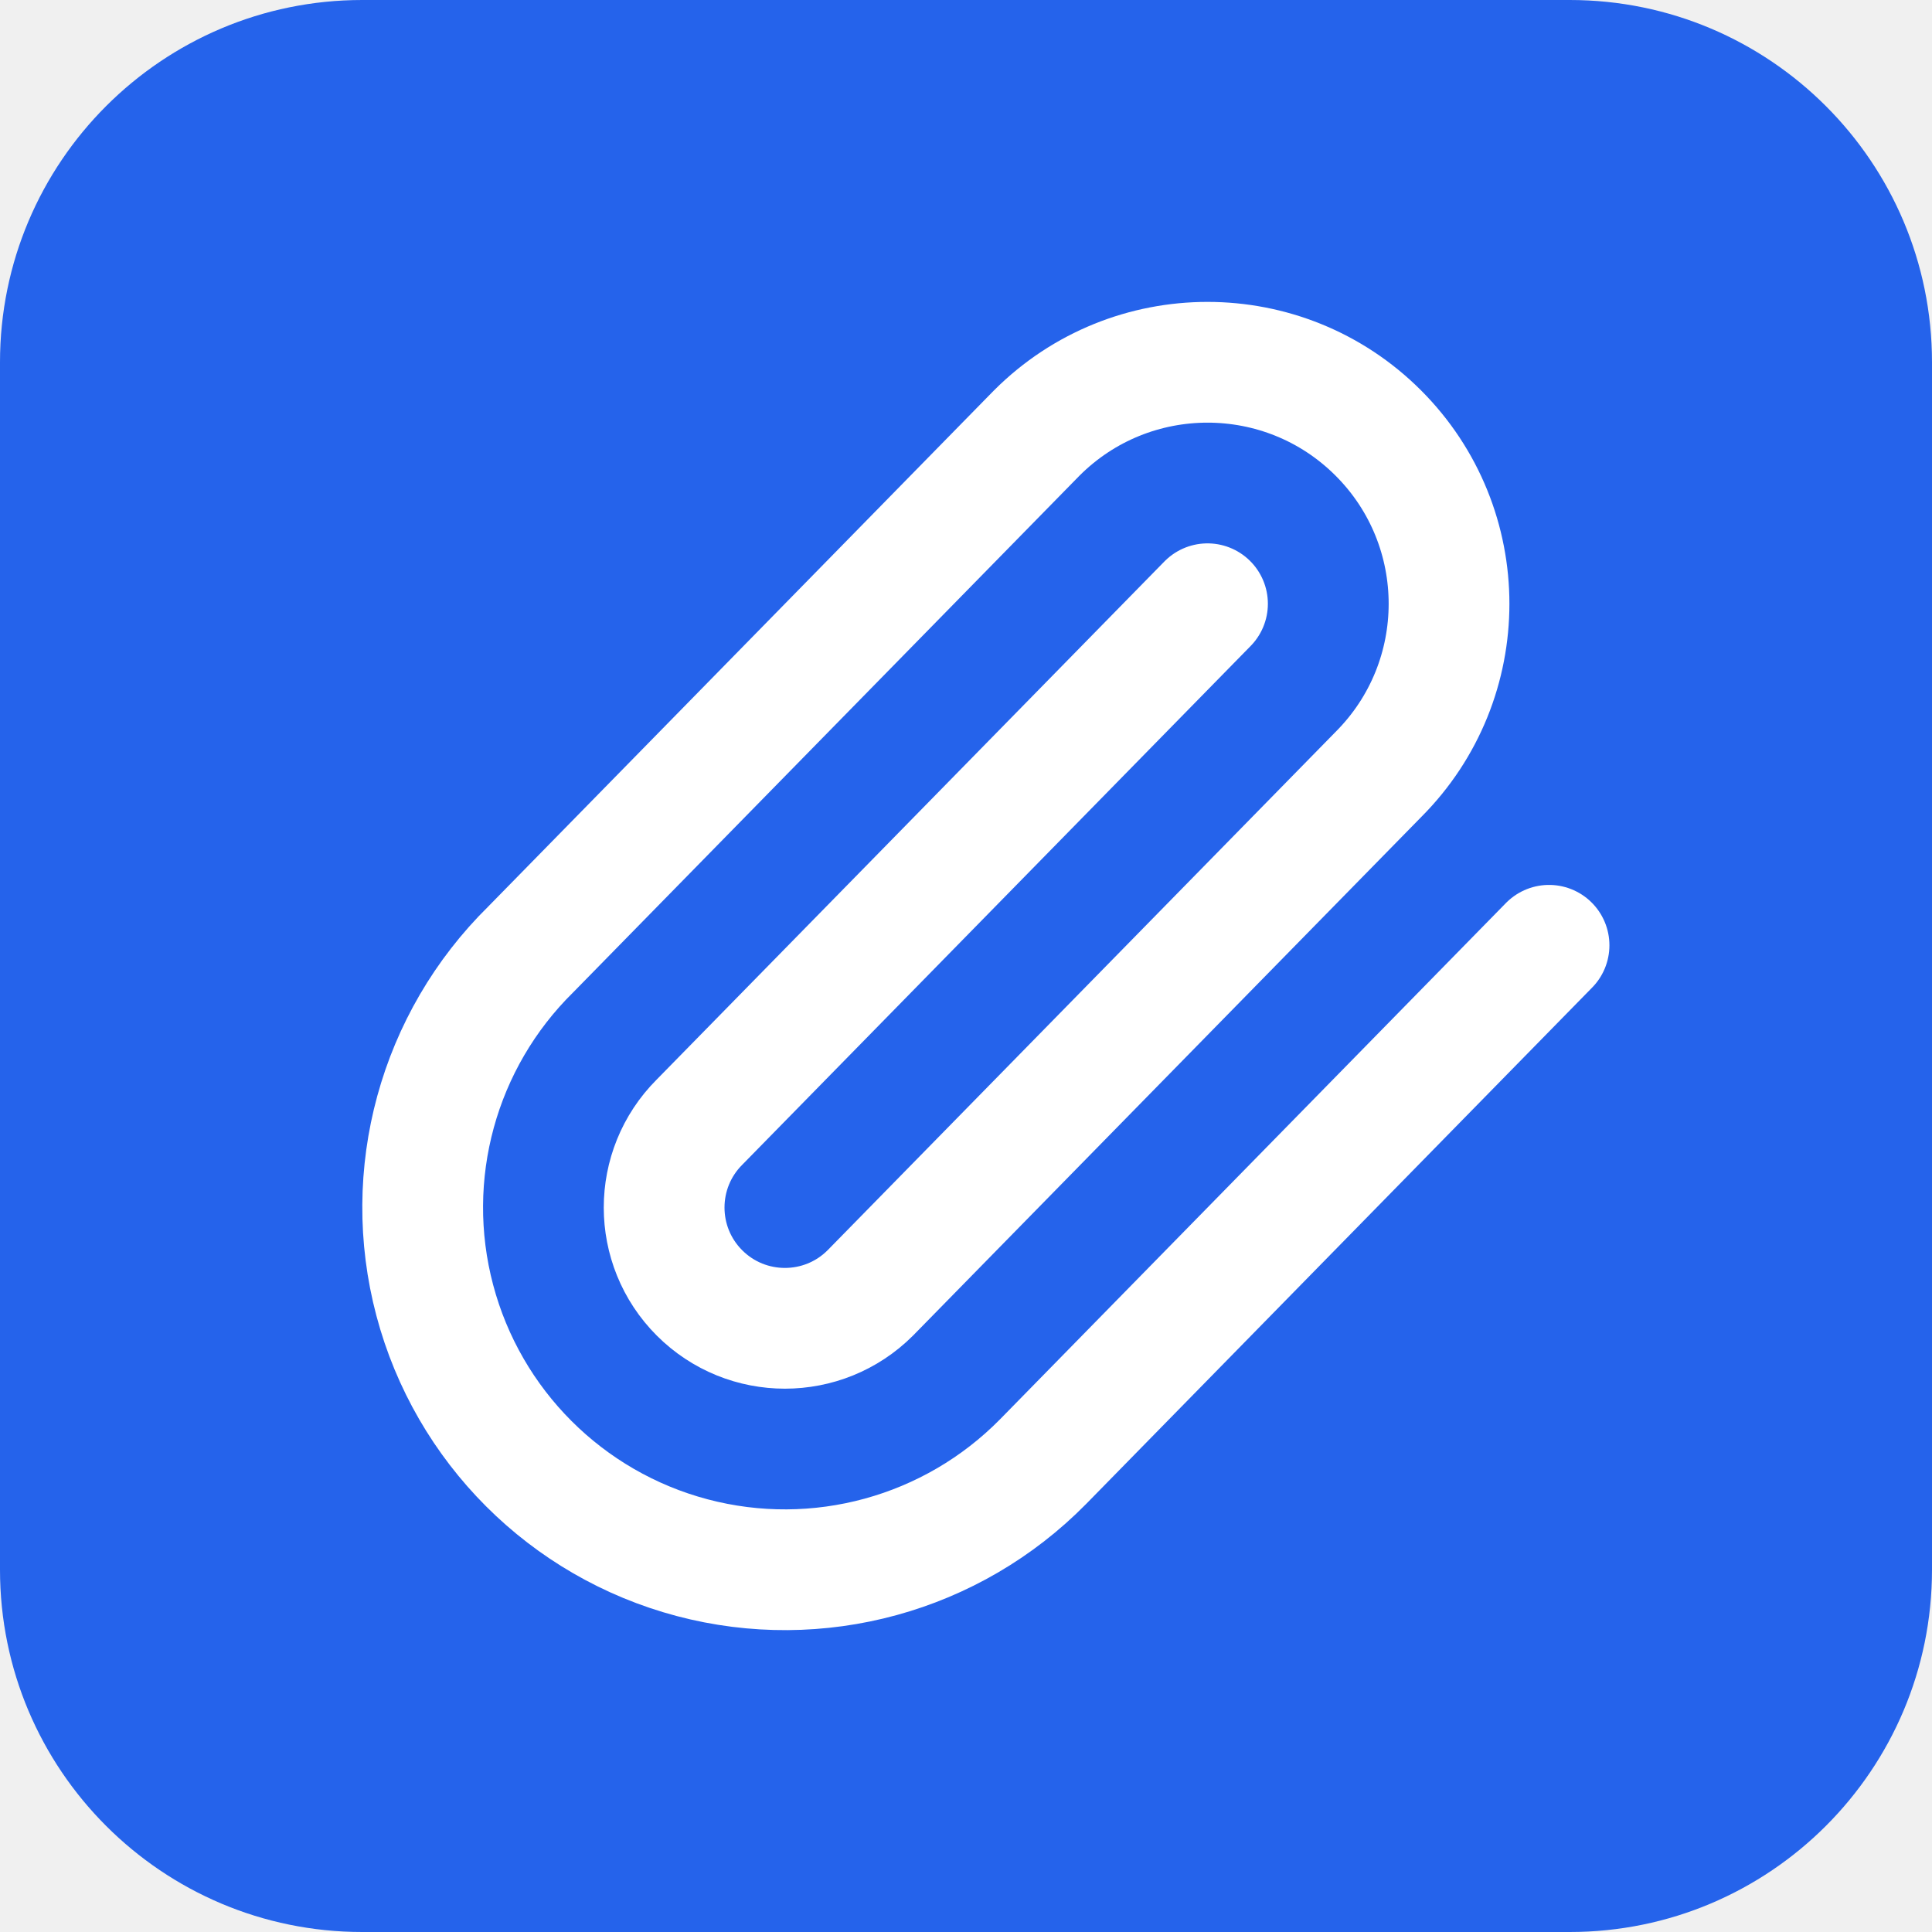
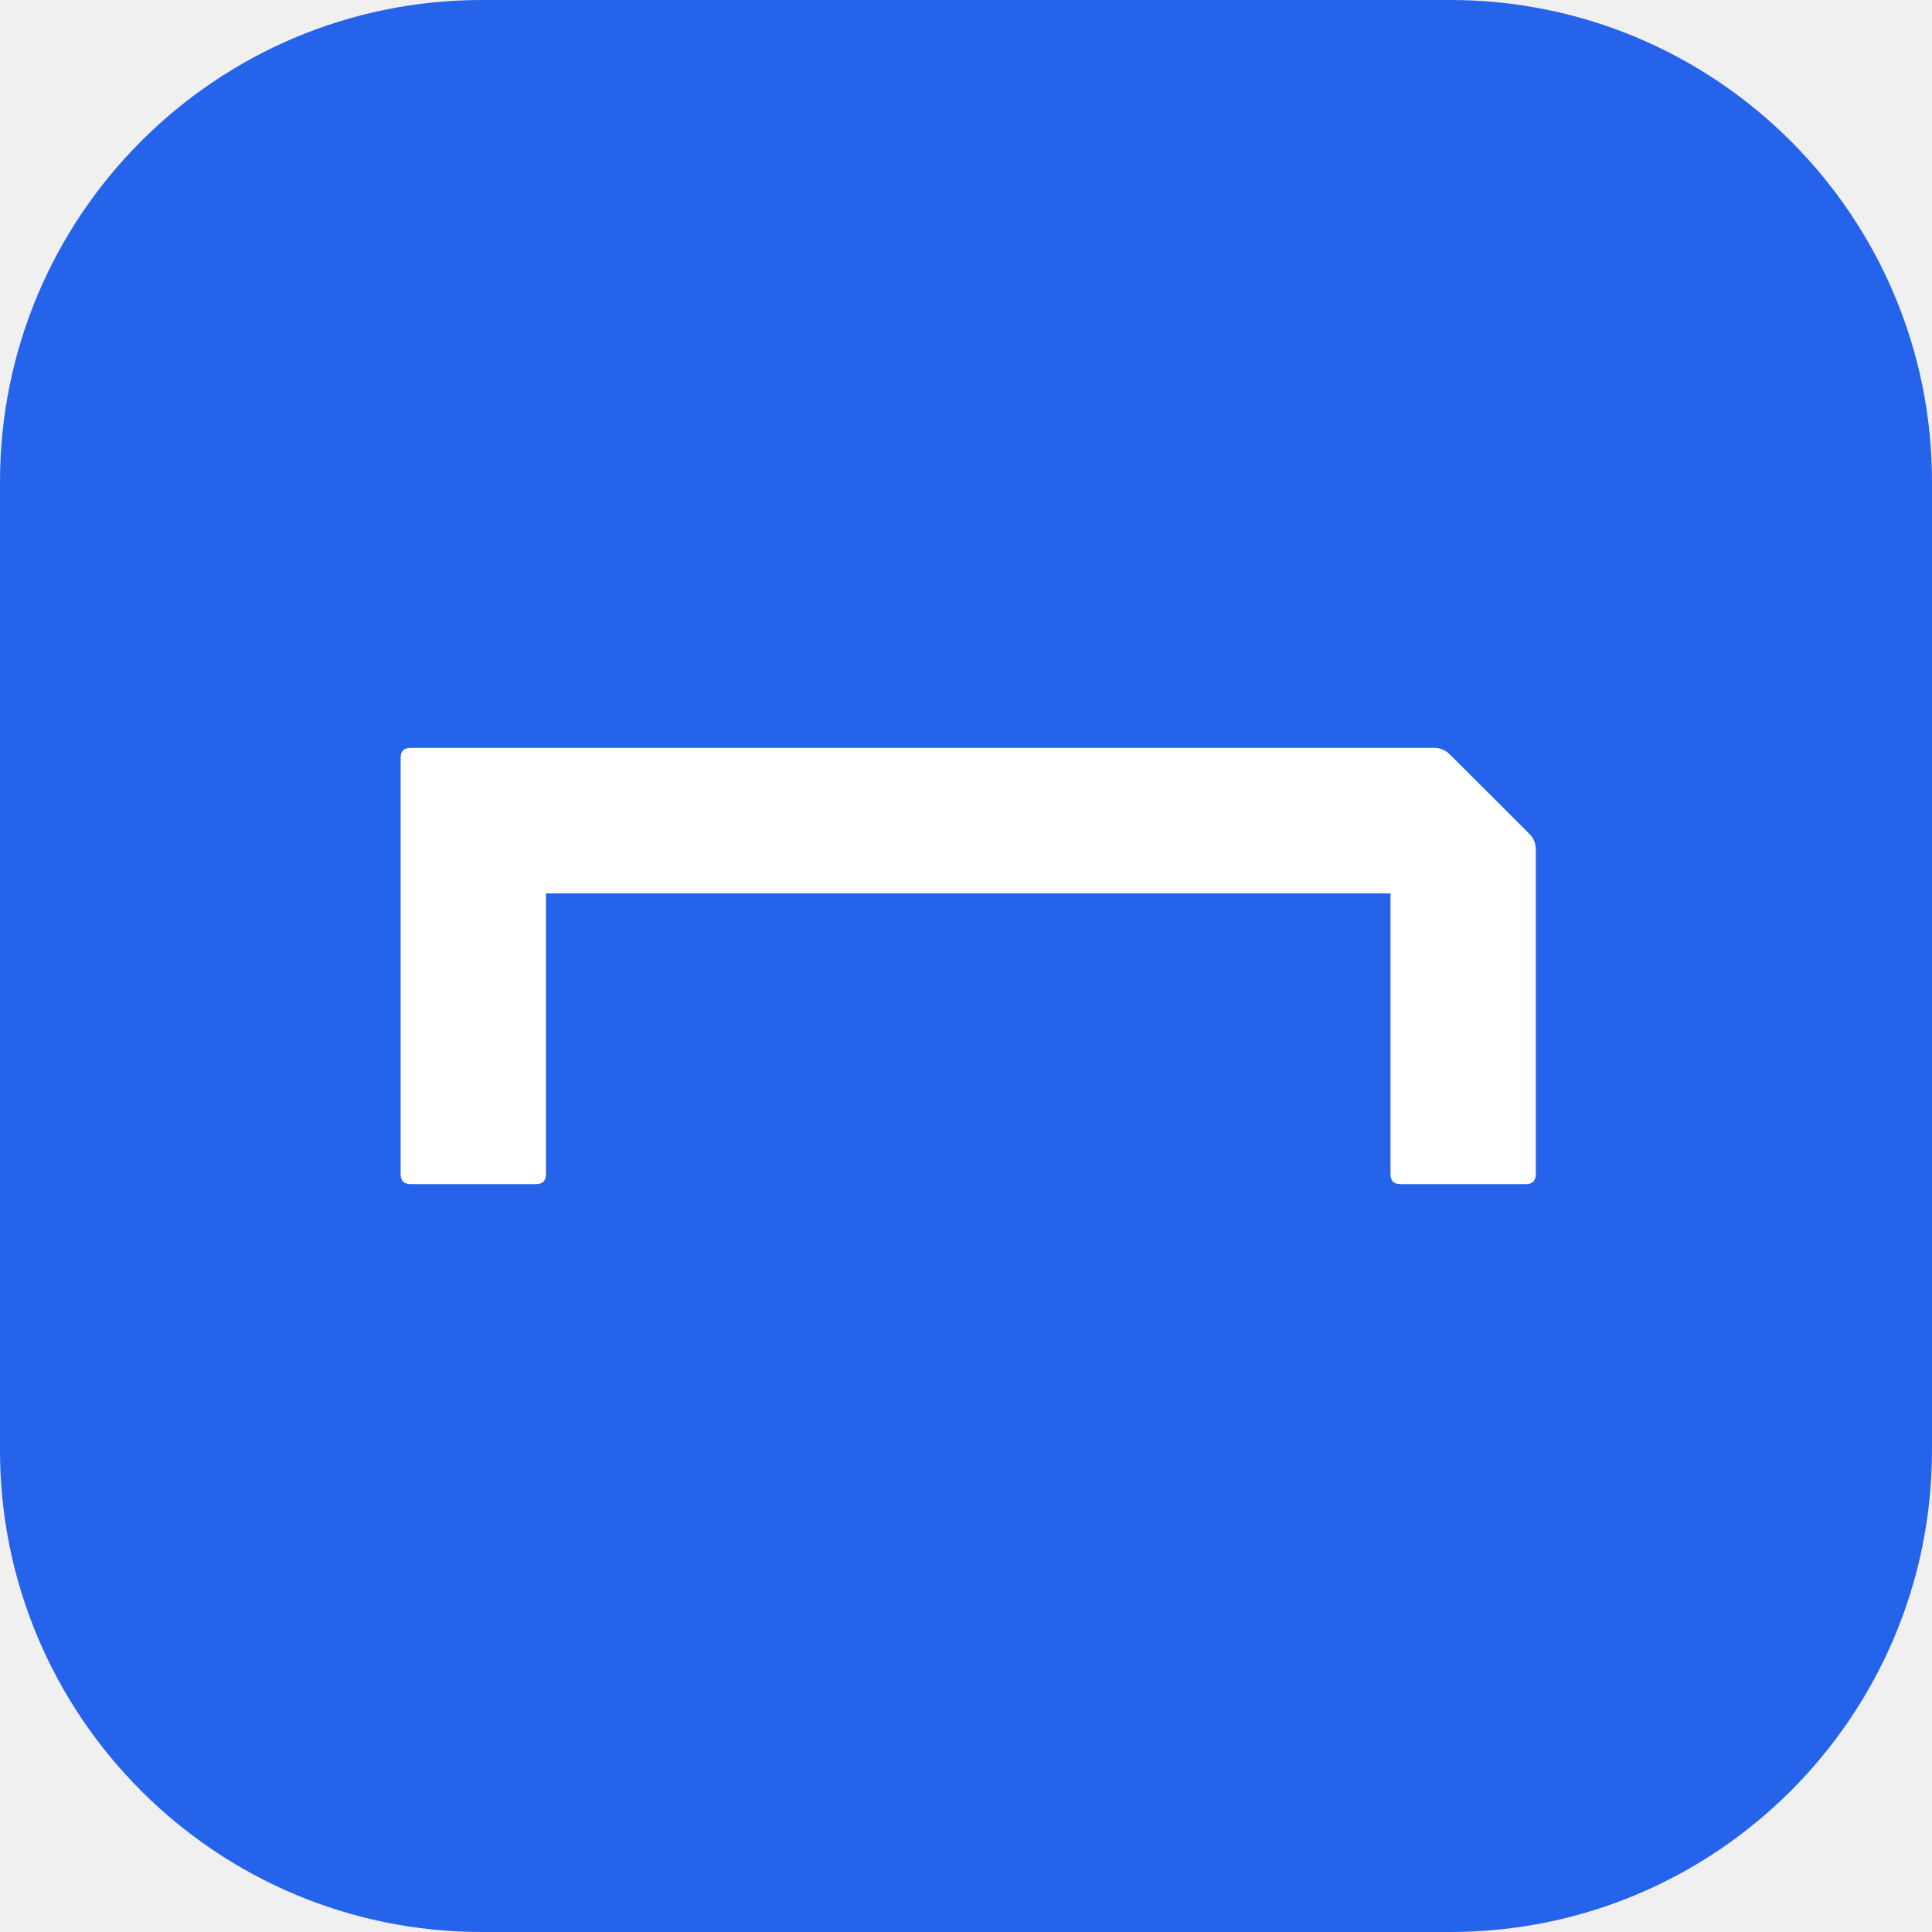
- <svg xmlns="http://www.w3.org/2000/svg" viewBox="-4 -4 32 32" fill="none" stroke-linecap="round" stroke-linejoin="round">
-   <rect x="-4" y="-4" width="32" height="32" rx="6" fill="#2563EB" />
-   <path stroke="#ffffff" stroke-width="2" d="m16 6-8.414 8.586a2 2 0 0 0 2.829 2.829l8.414-8.586a4 4 0 1 0-5.657-5.657l-8.379 8.551a6 6 0 1 0 8.485 8.485l8.379-8.551" />
+ <svg xmlns="http://www.w3.org/2000/svg" viewBox="0 0 461 461" fill="none">
+   <rect width="461" height="461" rx="115" fill="#2563EB" />
+   <path fill="#ffffff" d="M97.966 282.548C96.387 282.548 95.598 281.76 95.598 280.183V180.818C95.598 179.241 96.387 178.452 97.966 178.452L342.211 178.452C343.664 178.452 344.927 178.988 346 180.06L364.946 198.987C365.957 199.996 366.462 201.258 366.462 202.772V280.182C366.462 281.759 365.672 282.548 364.093 282.548H334.159C332.581 282.548 331.791 281.759 331.791 280.182V213.183C331.791 213.183 136.899 213.183 134.247 213.183H130.268V280.183C130.268 281.76 129.479 282.548 127.9 282.548H97.966Z" />
</svg>
